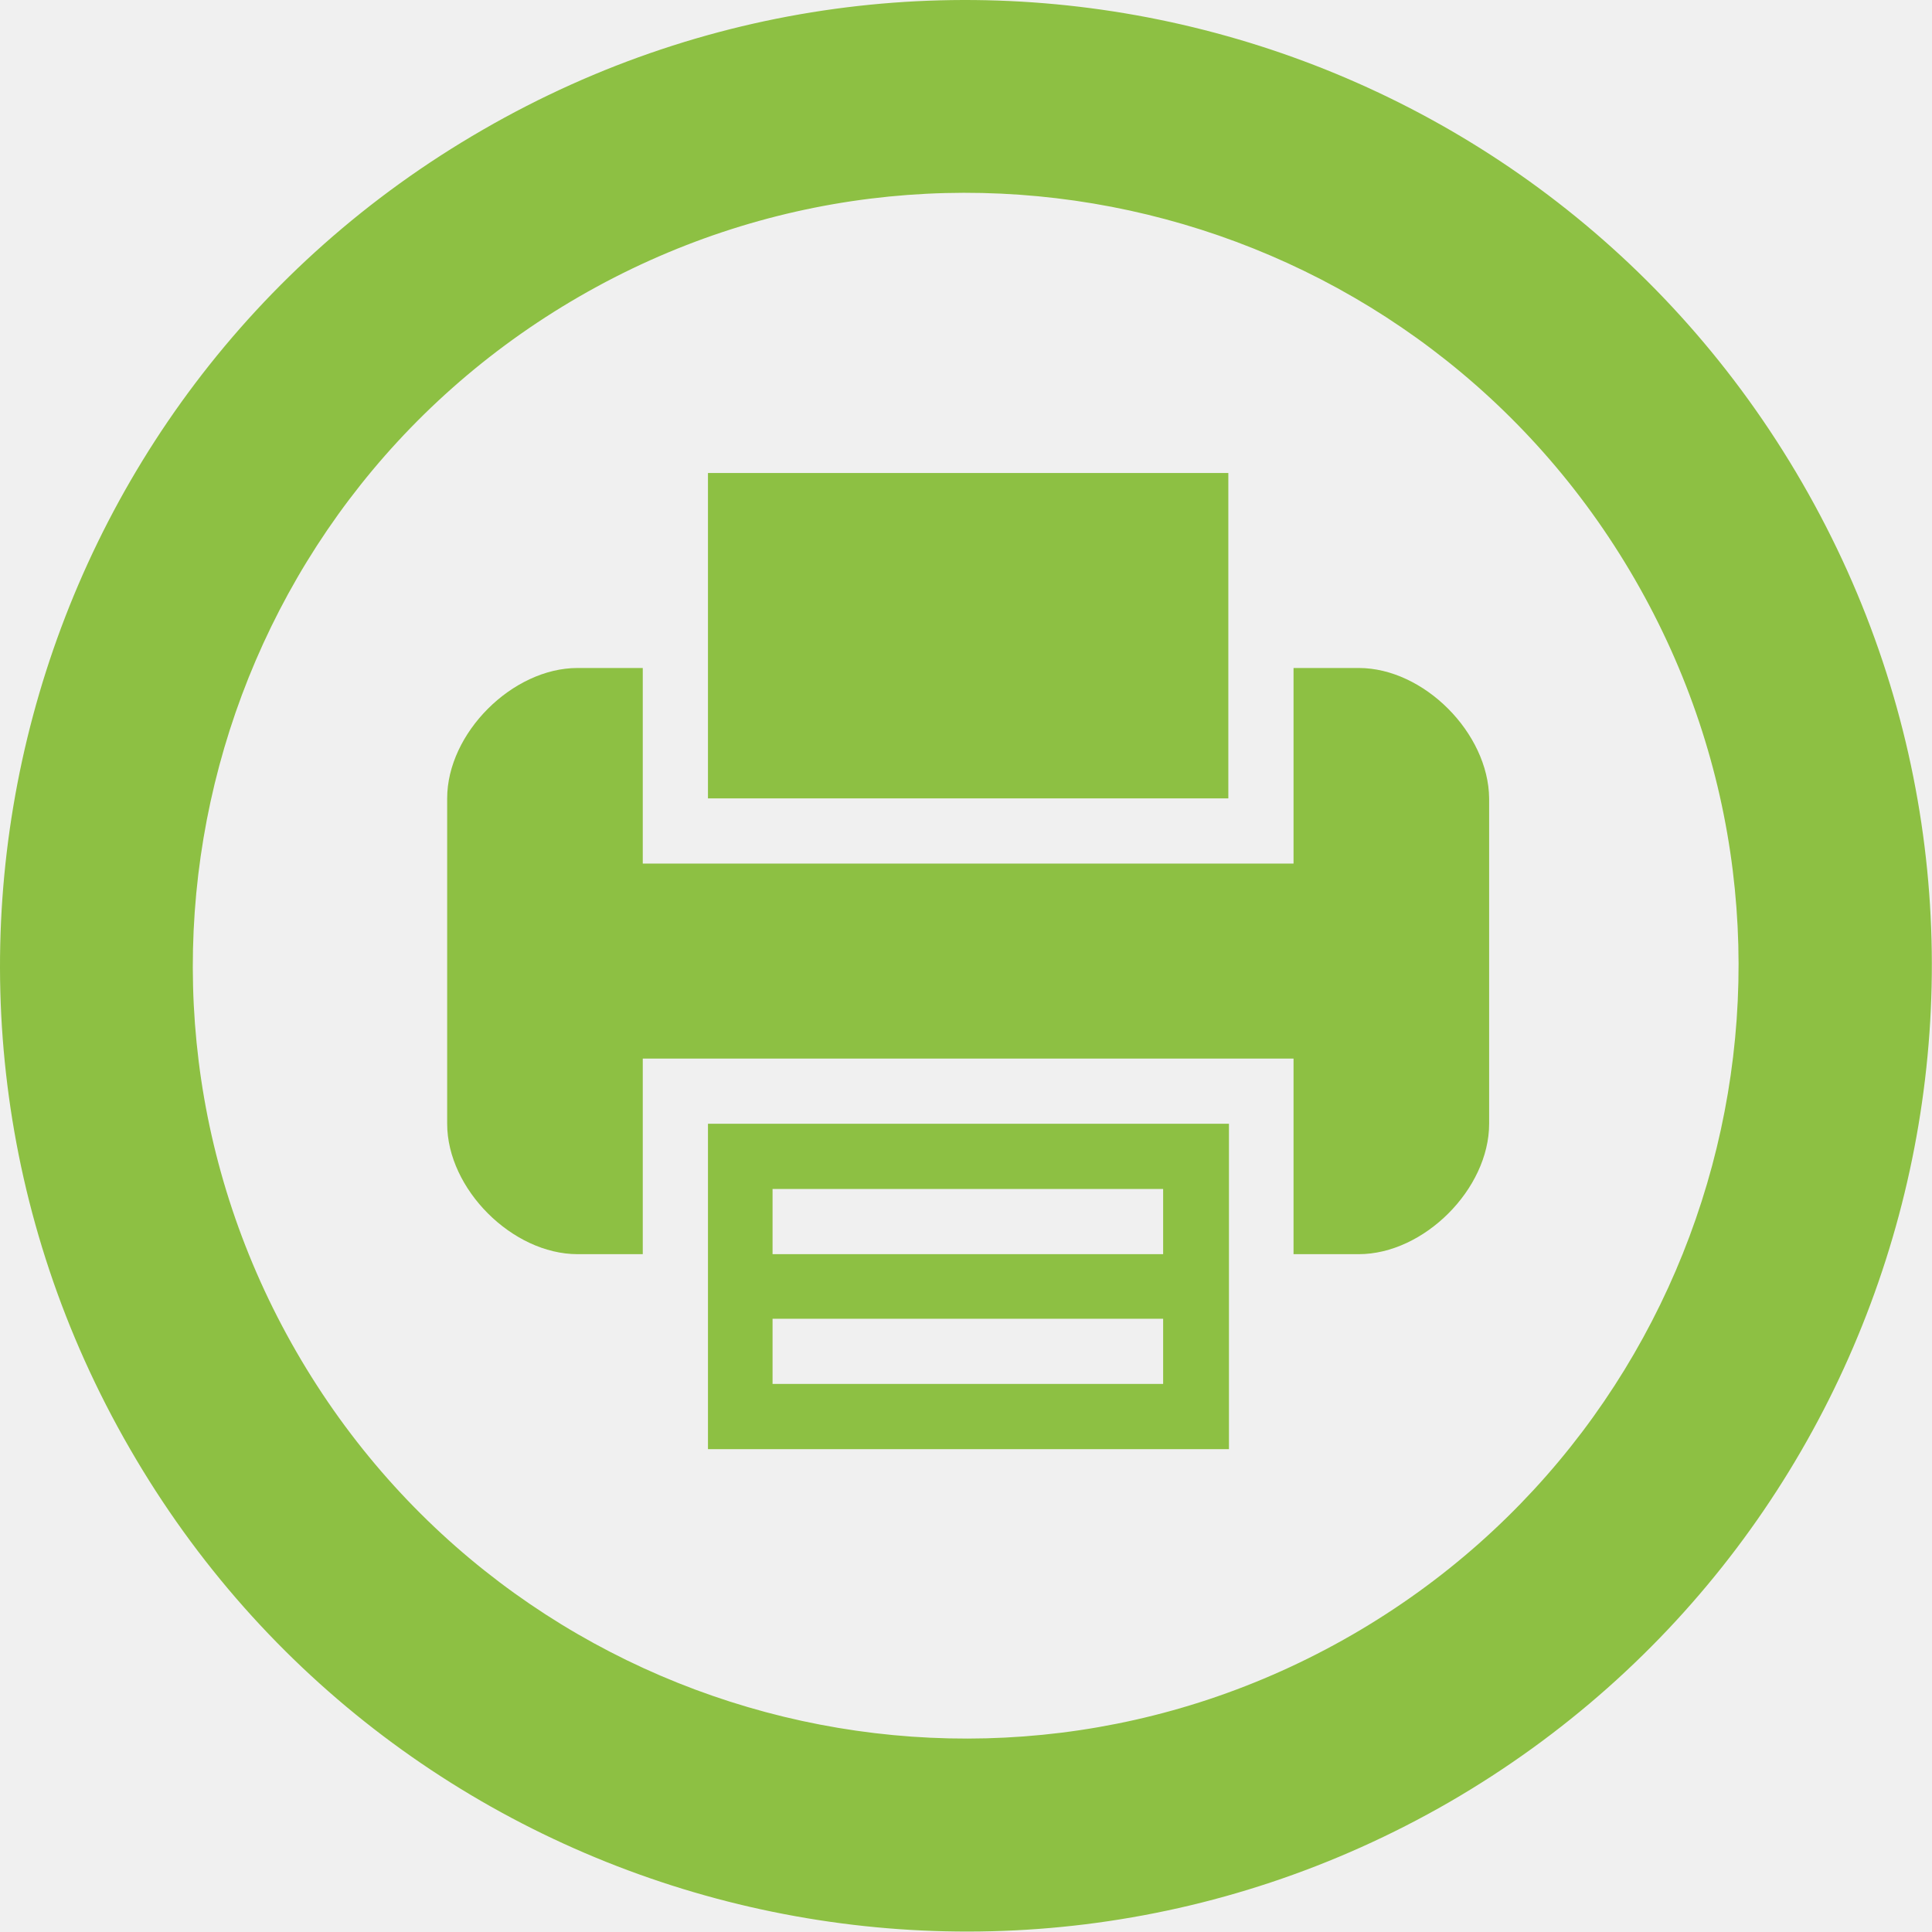
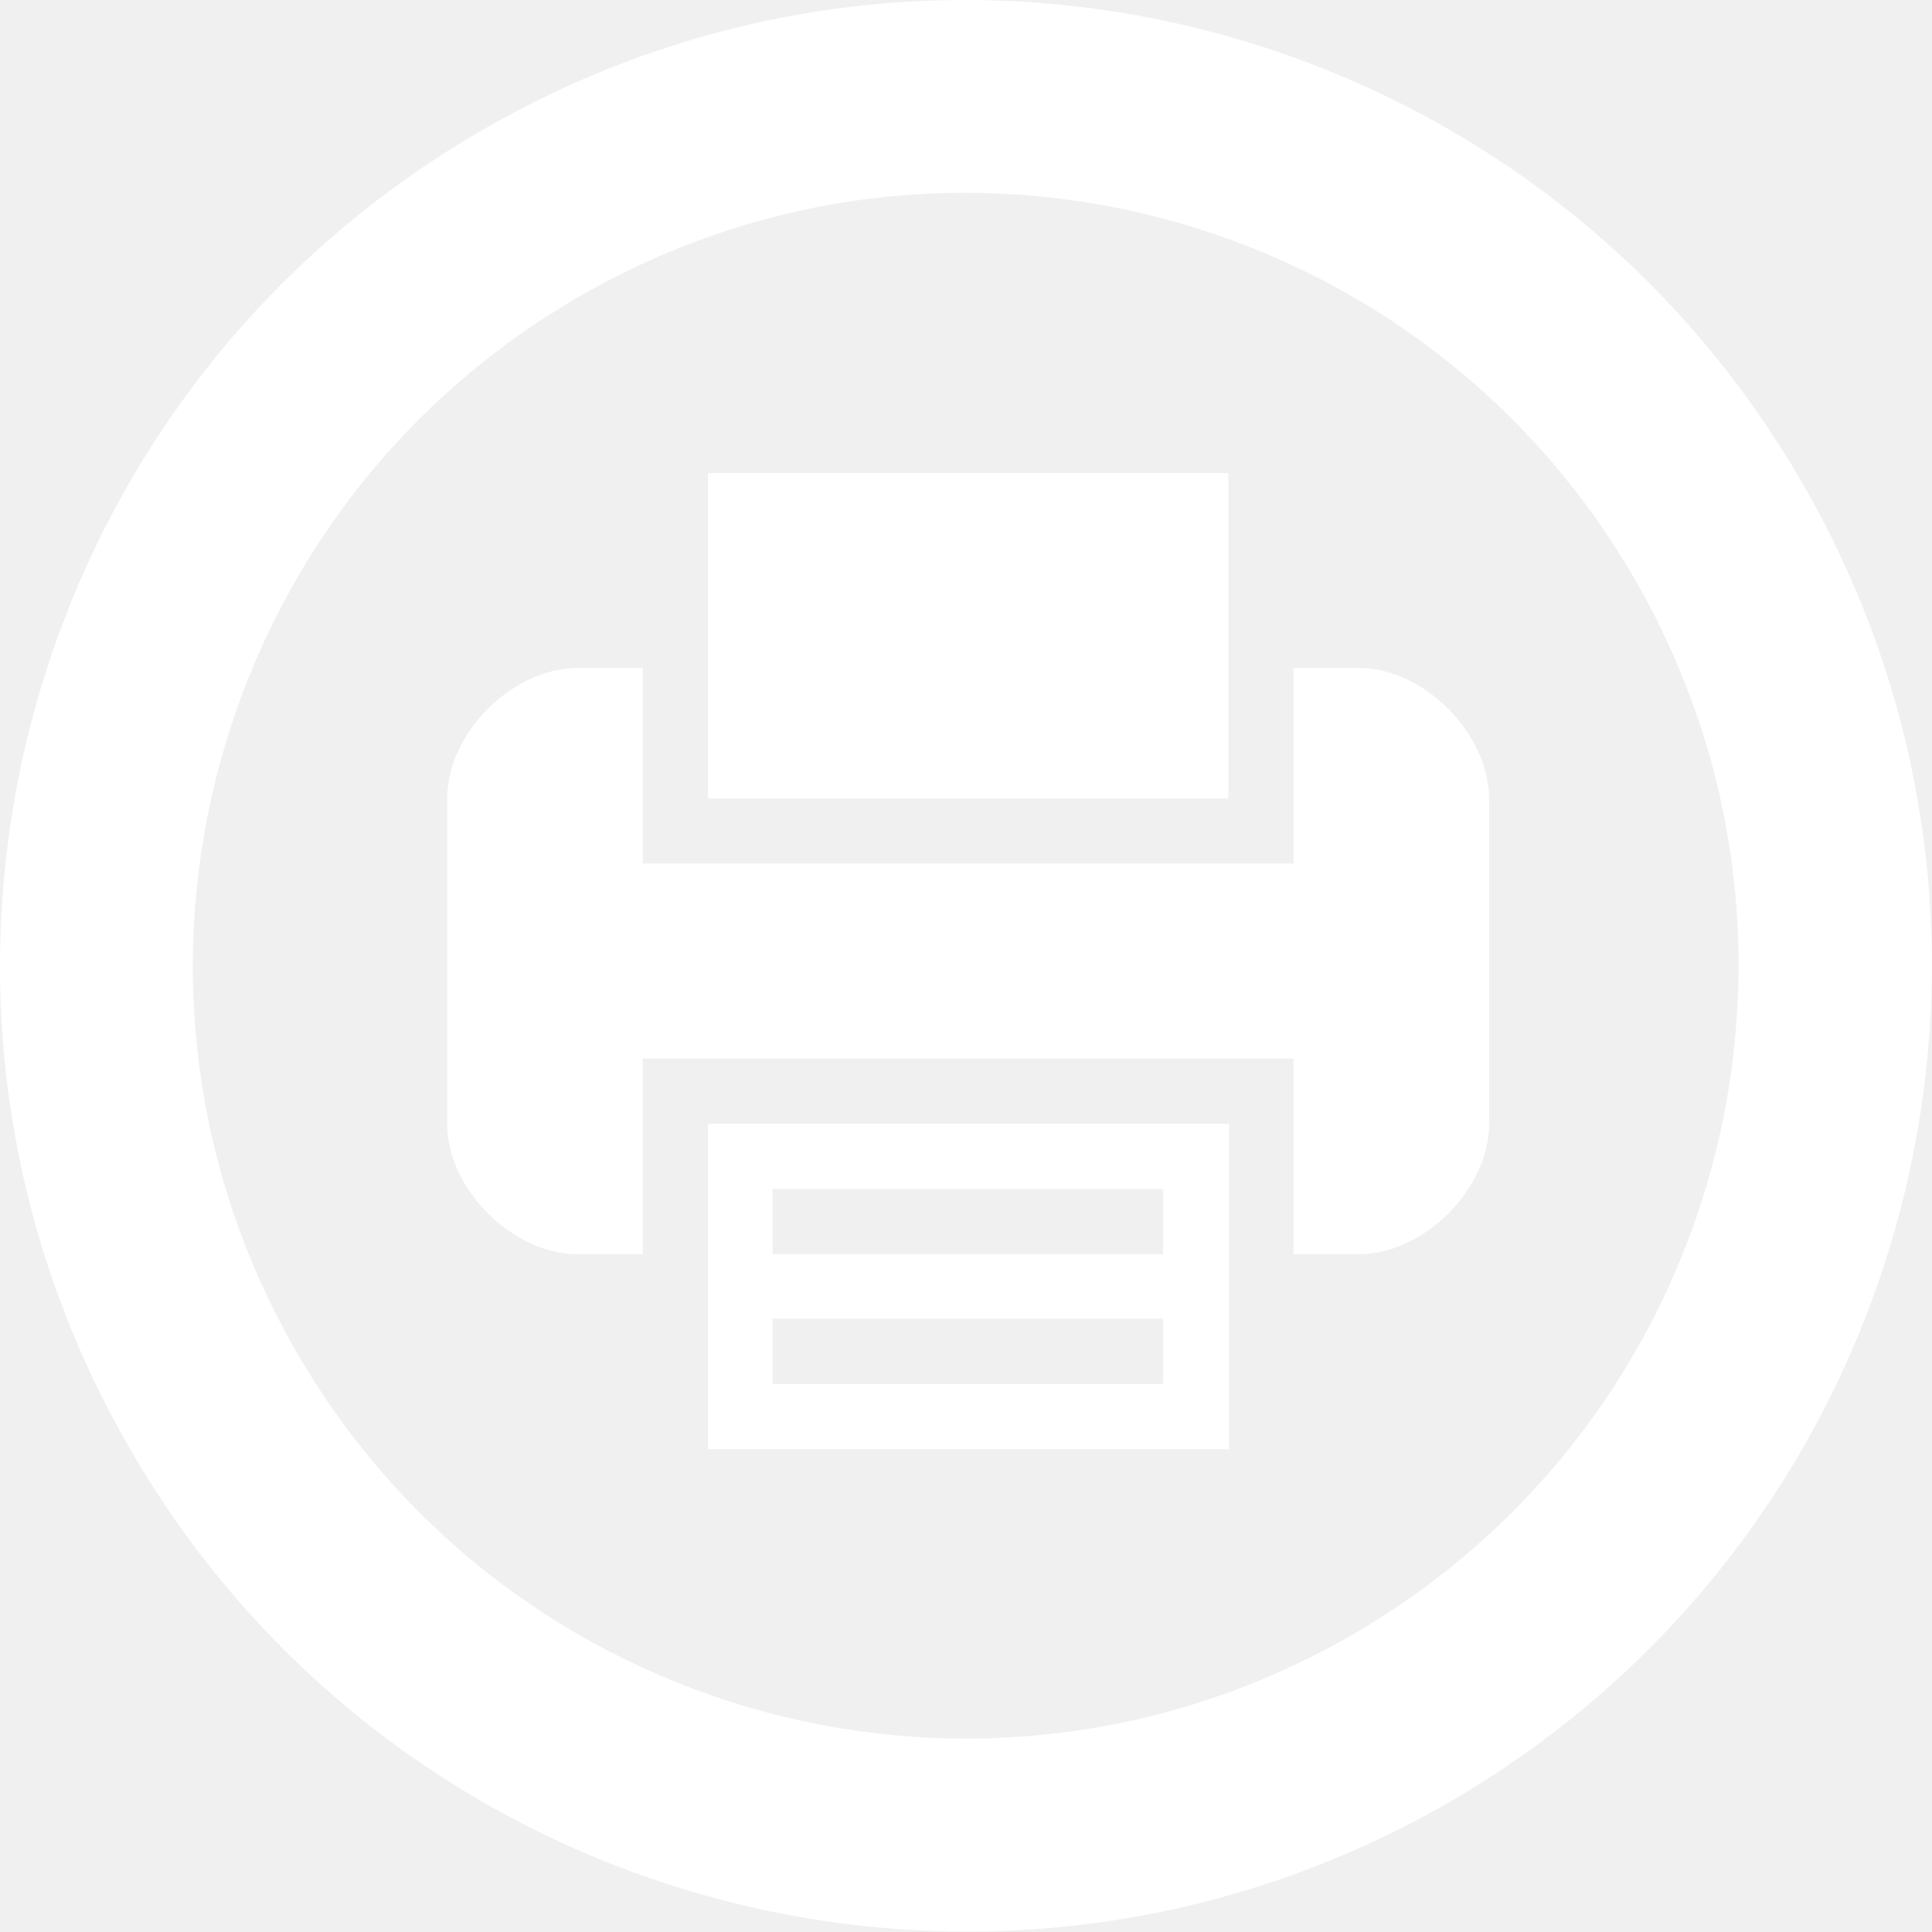
<svg xmlns="http://www.w3.org/2000/svg" version="1.1" id="Fax" x="0px" y="0px" viewBox="0 0 314.1 314.1" style="enable-background:new 0 0 314.1 314.1;" xml:space="preserve">
  <style type="text/css">
- 	.st0{fill:#8DC043;}
+ 	.st0{fill:#FFFFFF;}
</style>
  <path class="st0" d="M293,78.5C249.6,3.4,153.6-22.3,78.5,21.1C3.4,64.4-22.3,160.4,21.1,235.5c43.3,75.1,139.4,100.8,214.5,57.5  C310.6,249.6,336.4,153.6,293,78.5z M219.8,265.8c-60.1,34.7-136.9,14.1-171.6-46S34.1,82.9,94.2,48.2s136.9-14.1,171.6,46  S279.9,231.1,219.8,265.8z" />
  <g id="Fax_1_">
    <g>
      <path class="st0" d="M115.1,203.9v31.7h84.7v-31.7v-21.2h-84.7C115.1,182.7,115.1,203.9,115.1,203.9z M125.6,193.3h63.5v10.6    h-63.5C125.6,203.9,125.6,193.3,125.6,193.3z M125.6,214.4h63.5V225h-63.5C125.6,225,125.6,214.4,125.6,214.4z" />
      <polygon class="st0" points="199.7,108.6 199.7,76.9 115.1,76.9 115.1,108.6 115.1,129.8 199.7,129.8   " />
      <path class="st0" d="M220.9,108.6h-10.6v21.2v10.6H104.5v-10.6v-21.2H93.9c-10.6,0-21.2,10.6-21.2,21.2v52.9    c0,10.6,10.6,21.2,21.2,21.2h10.6v-21.2v-10.6h105.8v10.6v21.2h10.6c10.6,0,21.2-10.6,21.2-21.2v-52.9    C242,119.2,231.5,108.6,220.9,108.6z" />
    </g>
  </g>
</svg>
